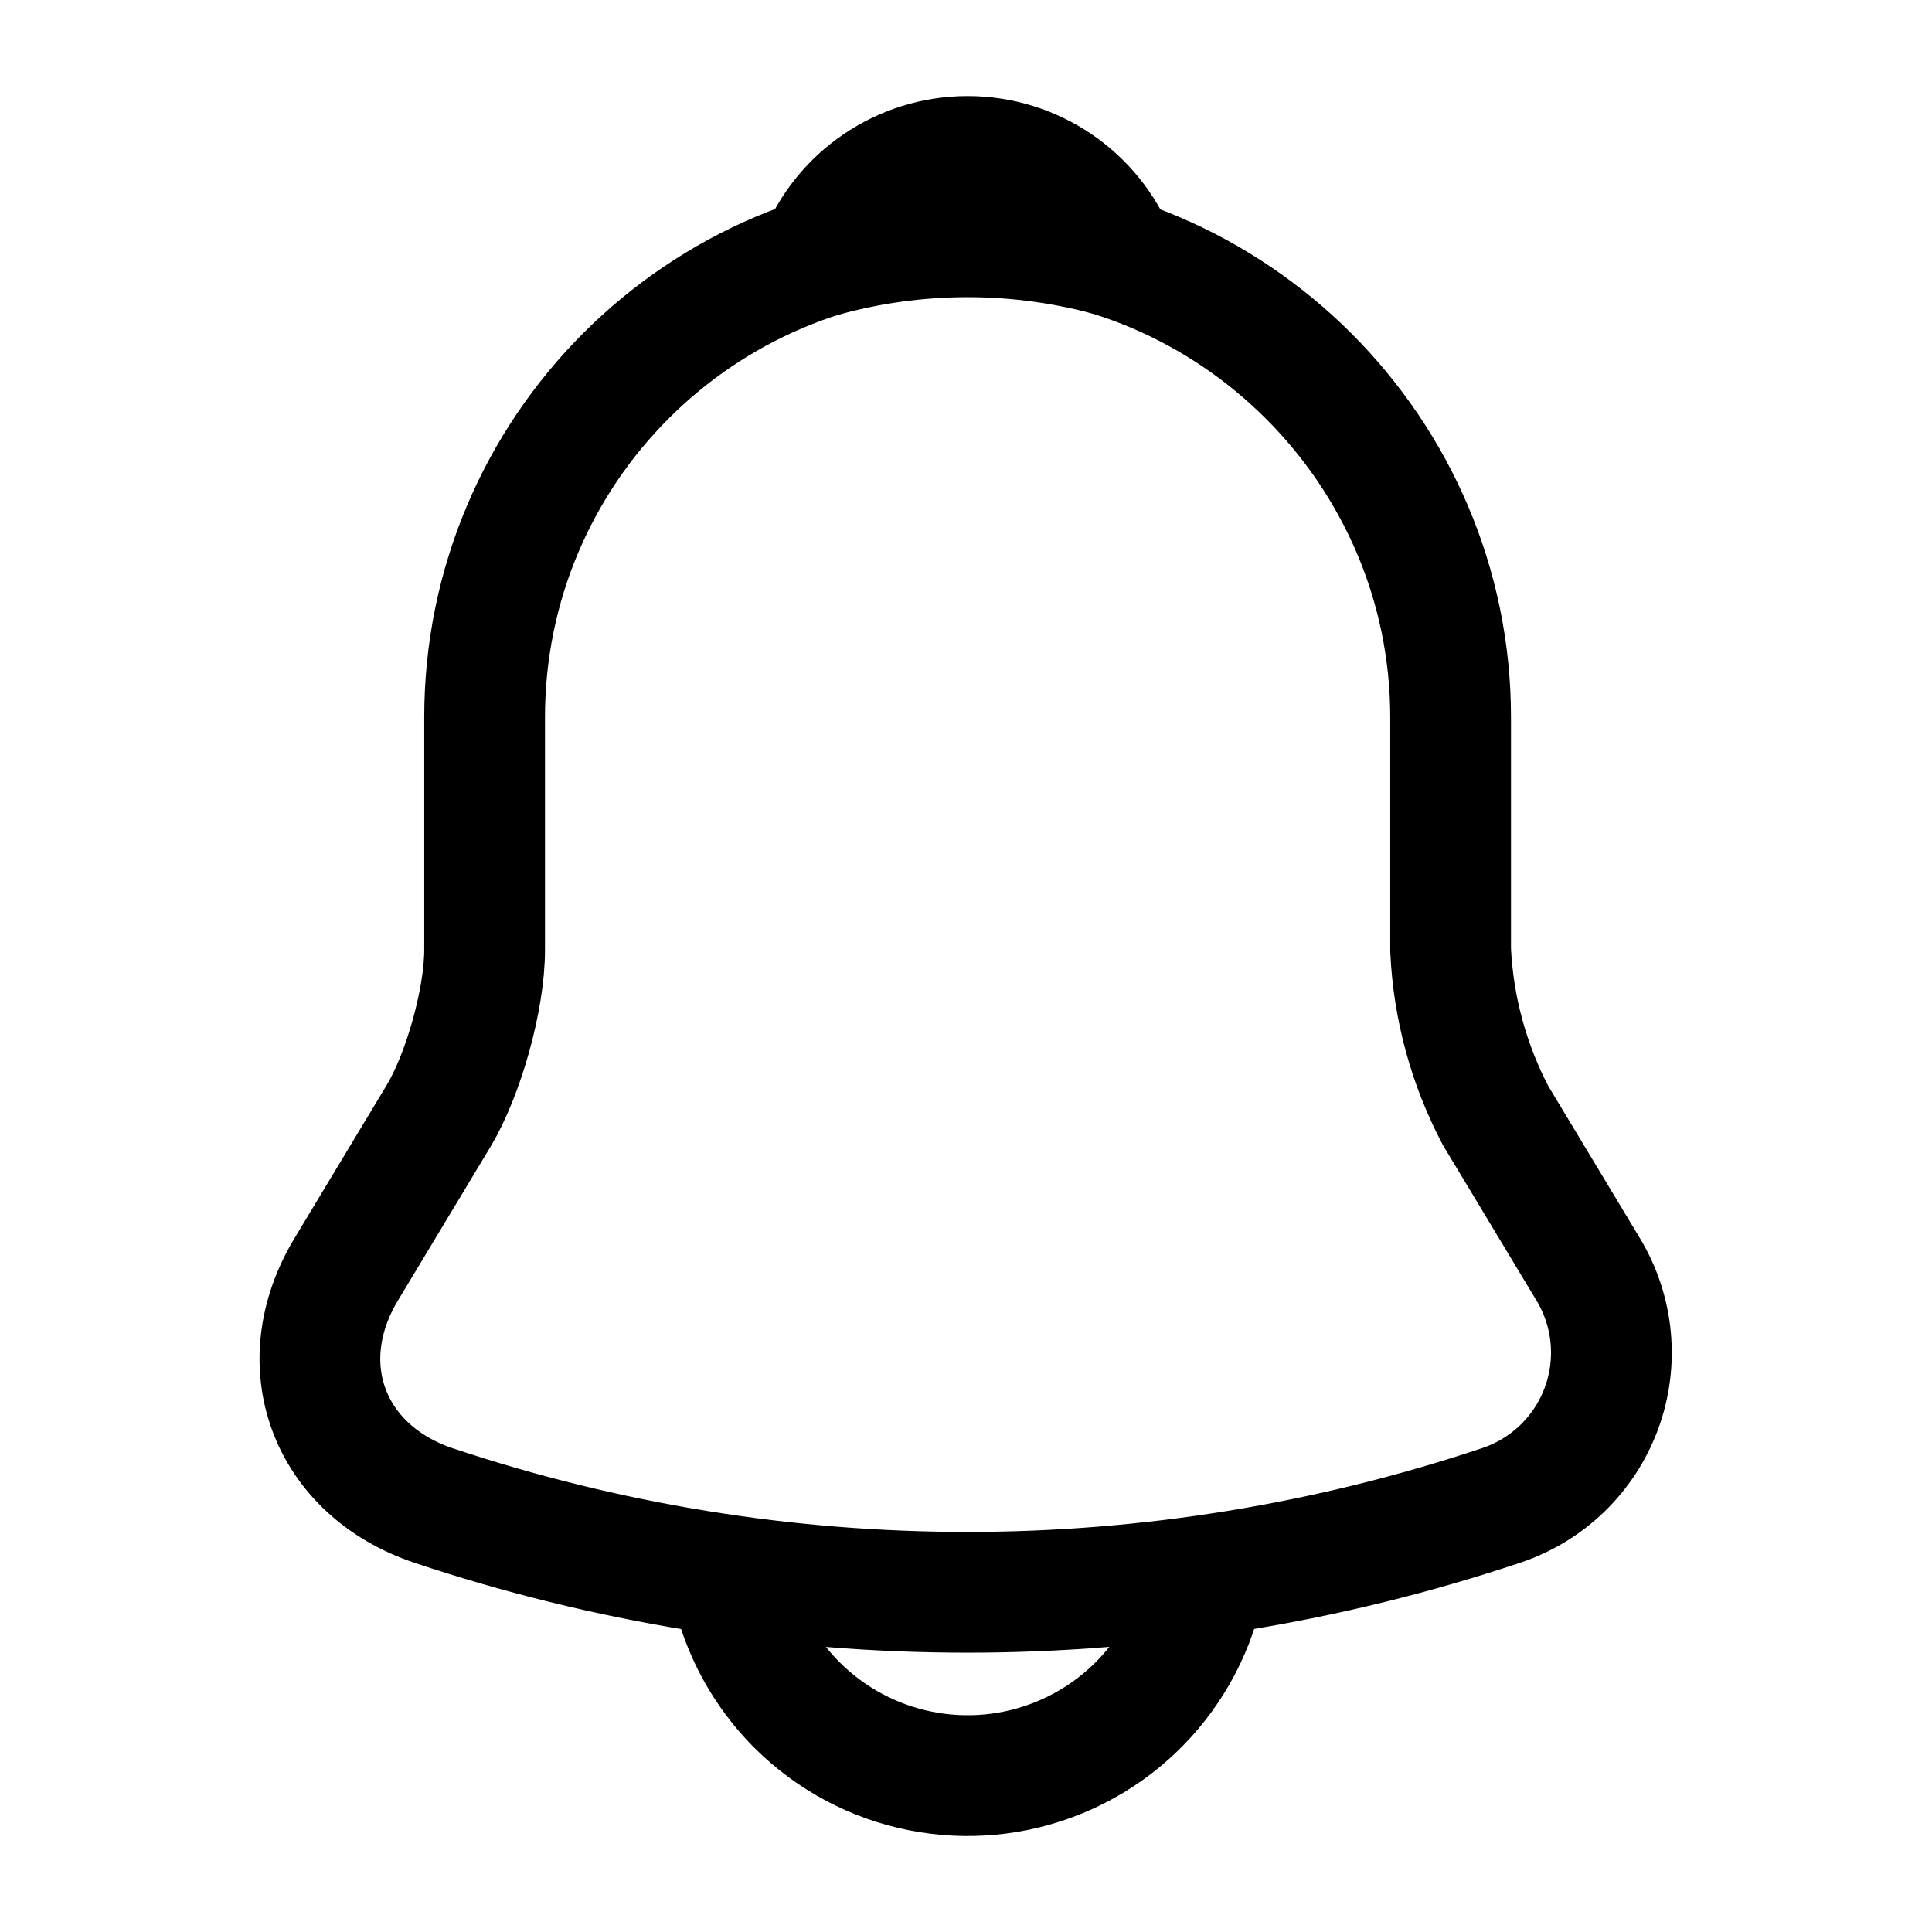
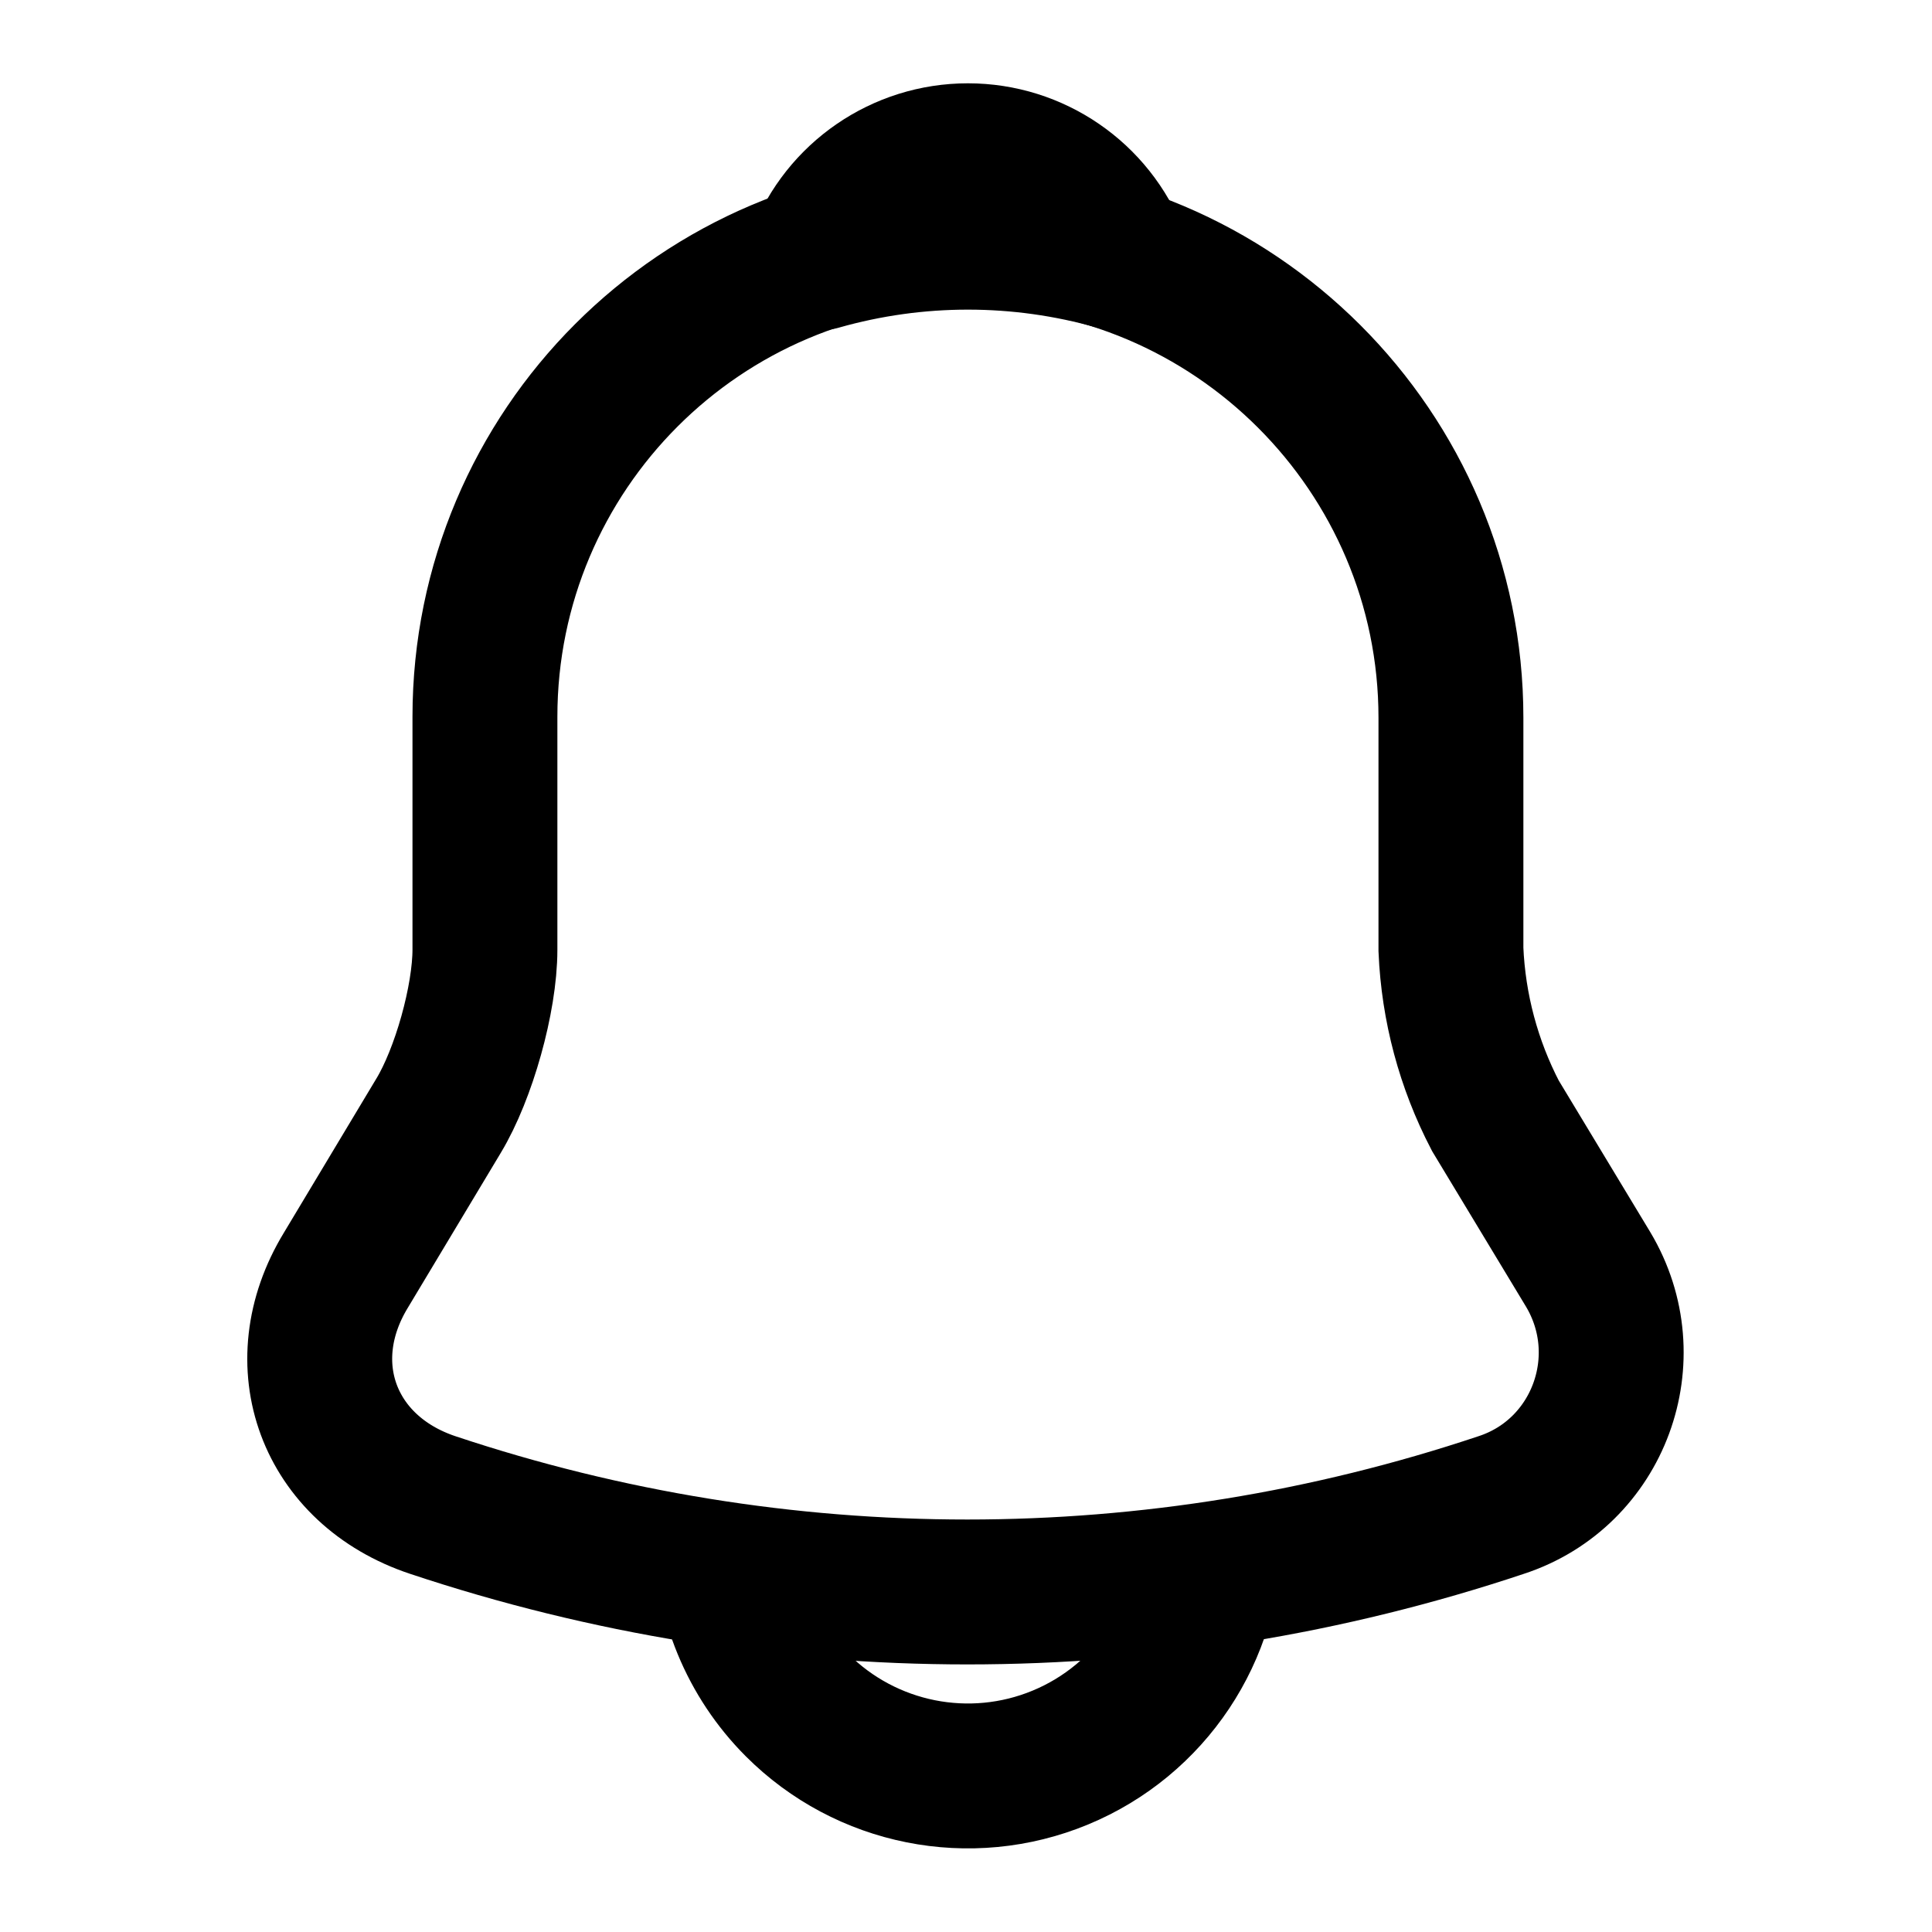
- <svg xmlns="http://www.w3.org/2000/svg" width="24" height="24" fill="none">
-   <path stroke="currentColor" stroke-linecap="round" stroke-miterlimit="10" stroke-width="1.5" d="M12.02 2.91a6 6 0 0 0-6 6v2.89c0 .61-.26 1.54-.57 2.06L4.3 15.77c-.71 1.18-.22 2.49 1.08 2.93a20.92 20.92 0 0 0 13.27 0 2 2 0 0 0 1.08-2.93l-1.15-1.91a4.91 4.91 0 0 1-.56-2.06V8.91c0-3.3-2.7-6-6-6Z" />
-   <path stroke="currentColor" stroke-linecap="round" stroke-linejoin="round" stroke-miterlimit="10" stroke-width="1.5" d="M13.87 3.2a6.75 6.75 0 0 0-3.7 0 1.99 1.99 0 0 1 3.7 0Z" />
-   <path stroke="currentColor" stroke-miterlimit="10" stroke-width="1.5" d="M15.02 19.06a3 3 0 0 1-5.12 2.12 3.01 3.01 0 0 1-.88-2.12" />
+ <svg xmlns="http://www.w3.org/2000/svg" width="20" height="20" fill="none">
+   <path stroke="currentColor" stroke-linecap="round" stroke-miterlimit="10" stroke-width="1.5" d="M10.02 2.42a5 5 0 0 0-5 5v2.41c0 .51-.22 1.29-.48 1.72l-.96 1.6c-.59.97-.18 2.07.9 2.43 3.6 1.2 7.47 1.2 11.06 0 1.01-.33 1.45-1.52.9-2.44l-.96-1.59a4.1 4.1 0 0 1-.46-1.72v-2.4c0-2.76-2.25-5-5-5Z" />
+   <path stroke="currentColor" stroke-linecap="round" stroke-linejoin="round" stroke-miterlimit="10" stroke-width="1.5" d="M11.56 2.67a5.63 5.63 0 0 0-3.08 0 1.65 1.65 0 0 1 3.08 0Z" />
+   <path stroke="currentColor" stroke-miterlimit="10" stroke-width="1.5" d="M12.52 15.88a2.5 2.5 0 0 1-4.27 1.77 2.5 2.5 0 0 1-.73-1.77" />
</svg>
